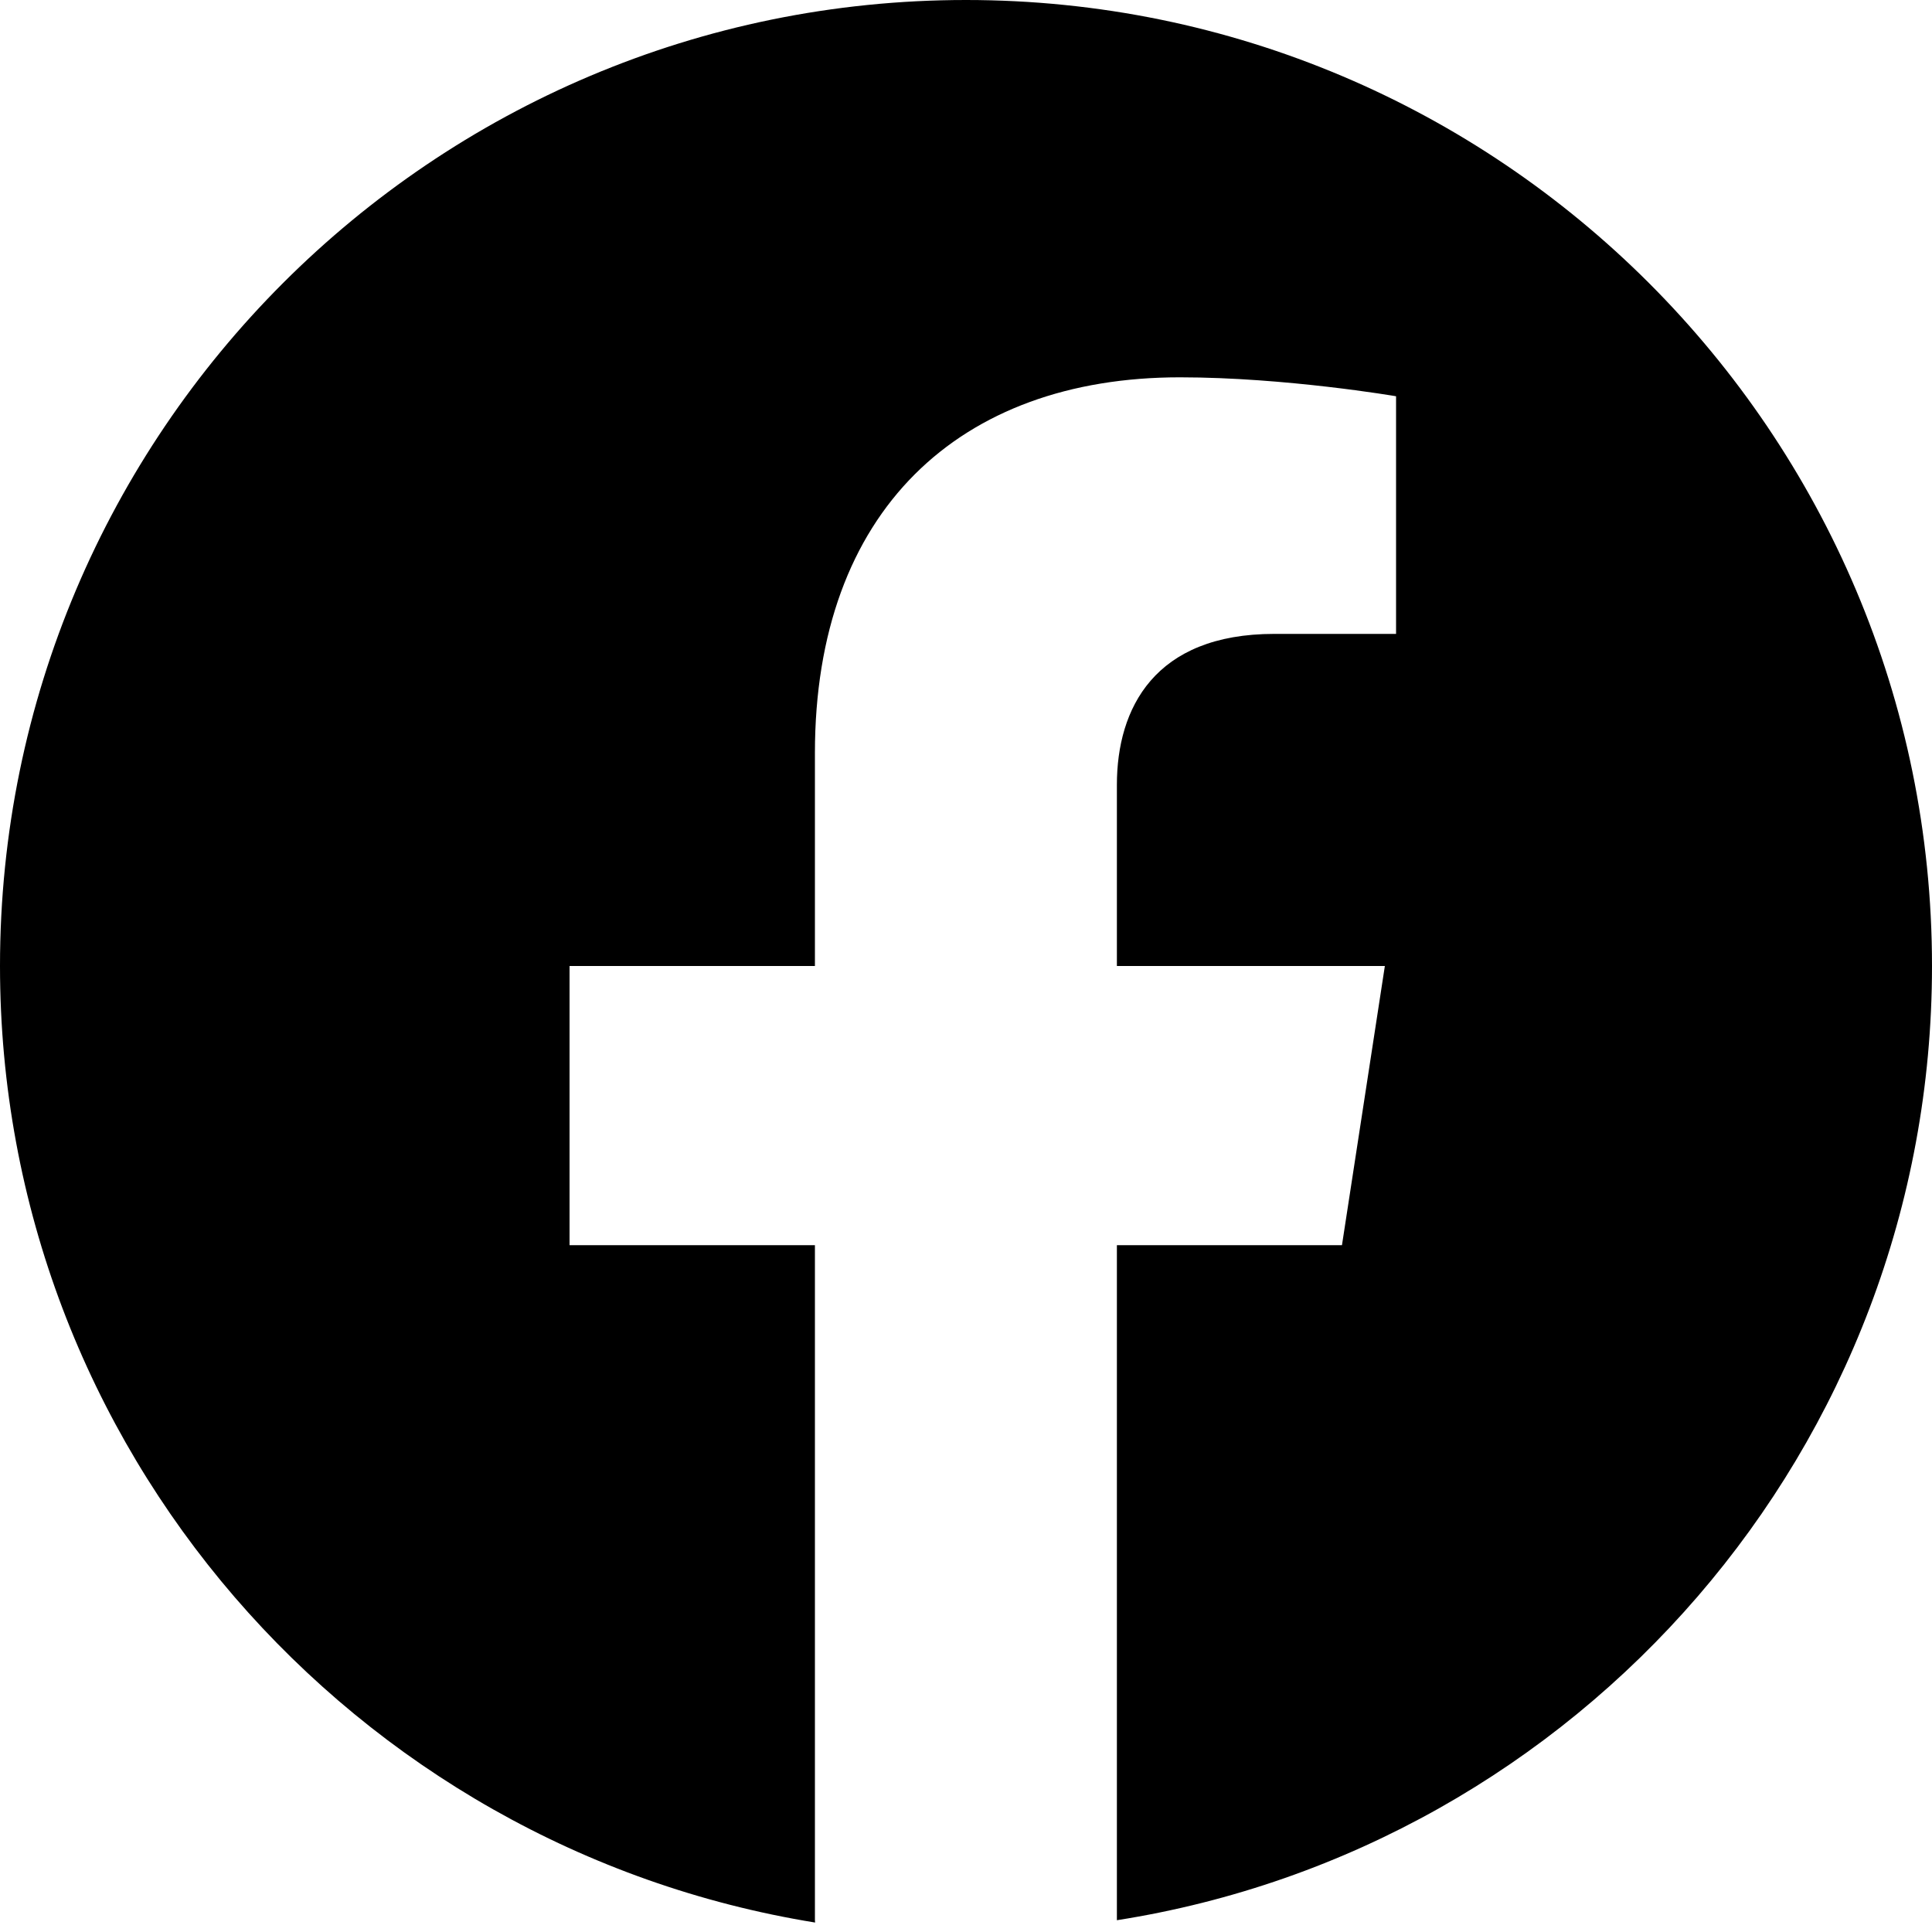
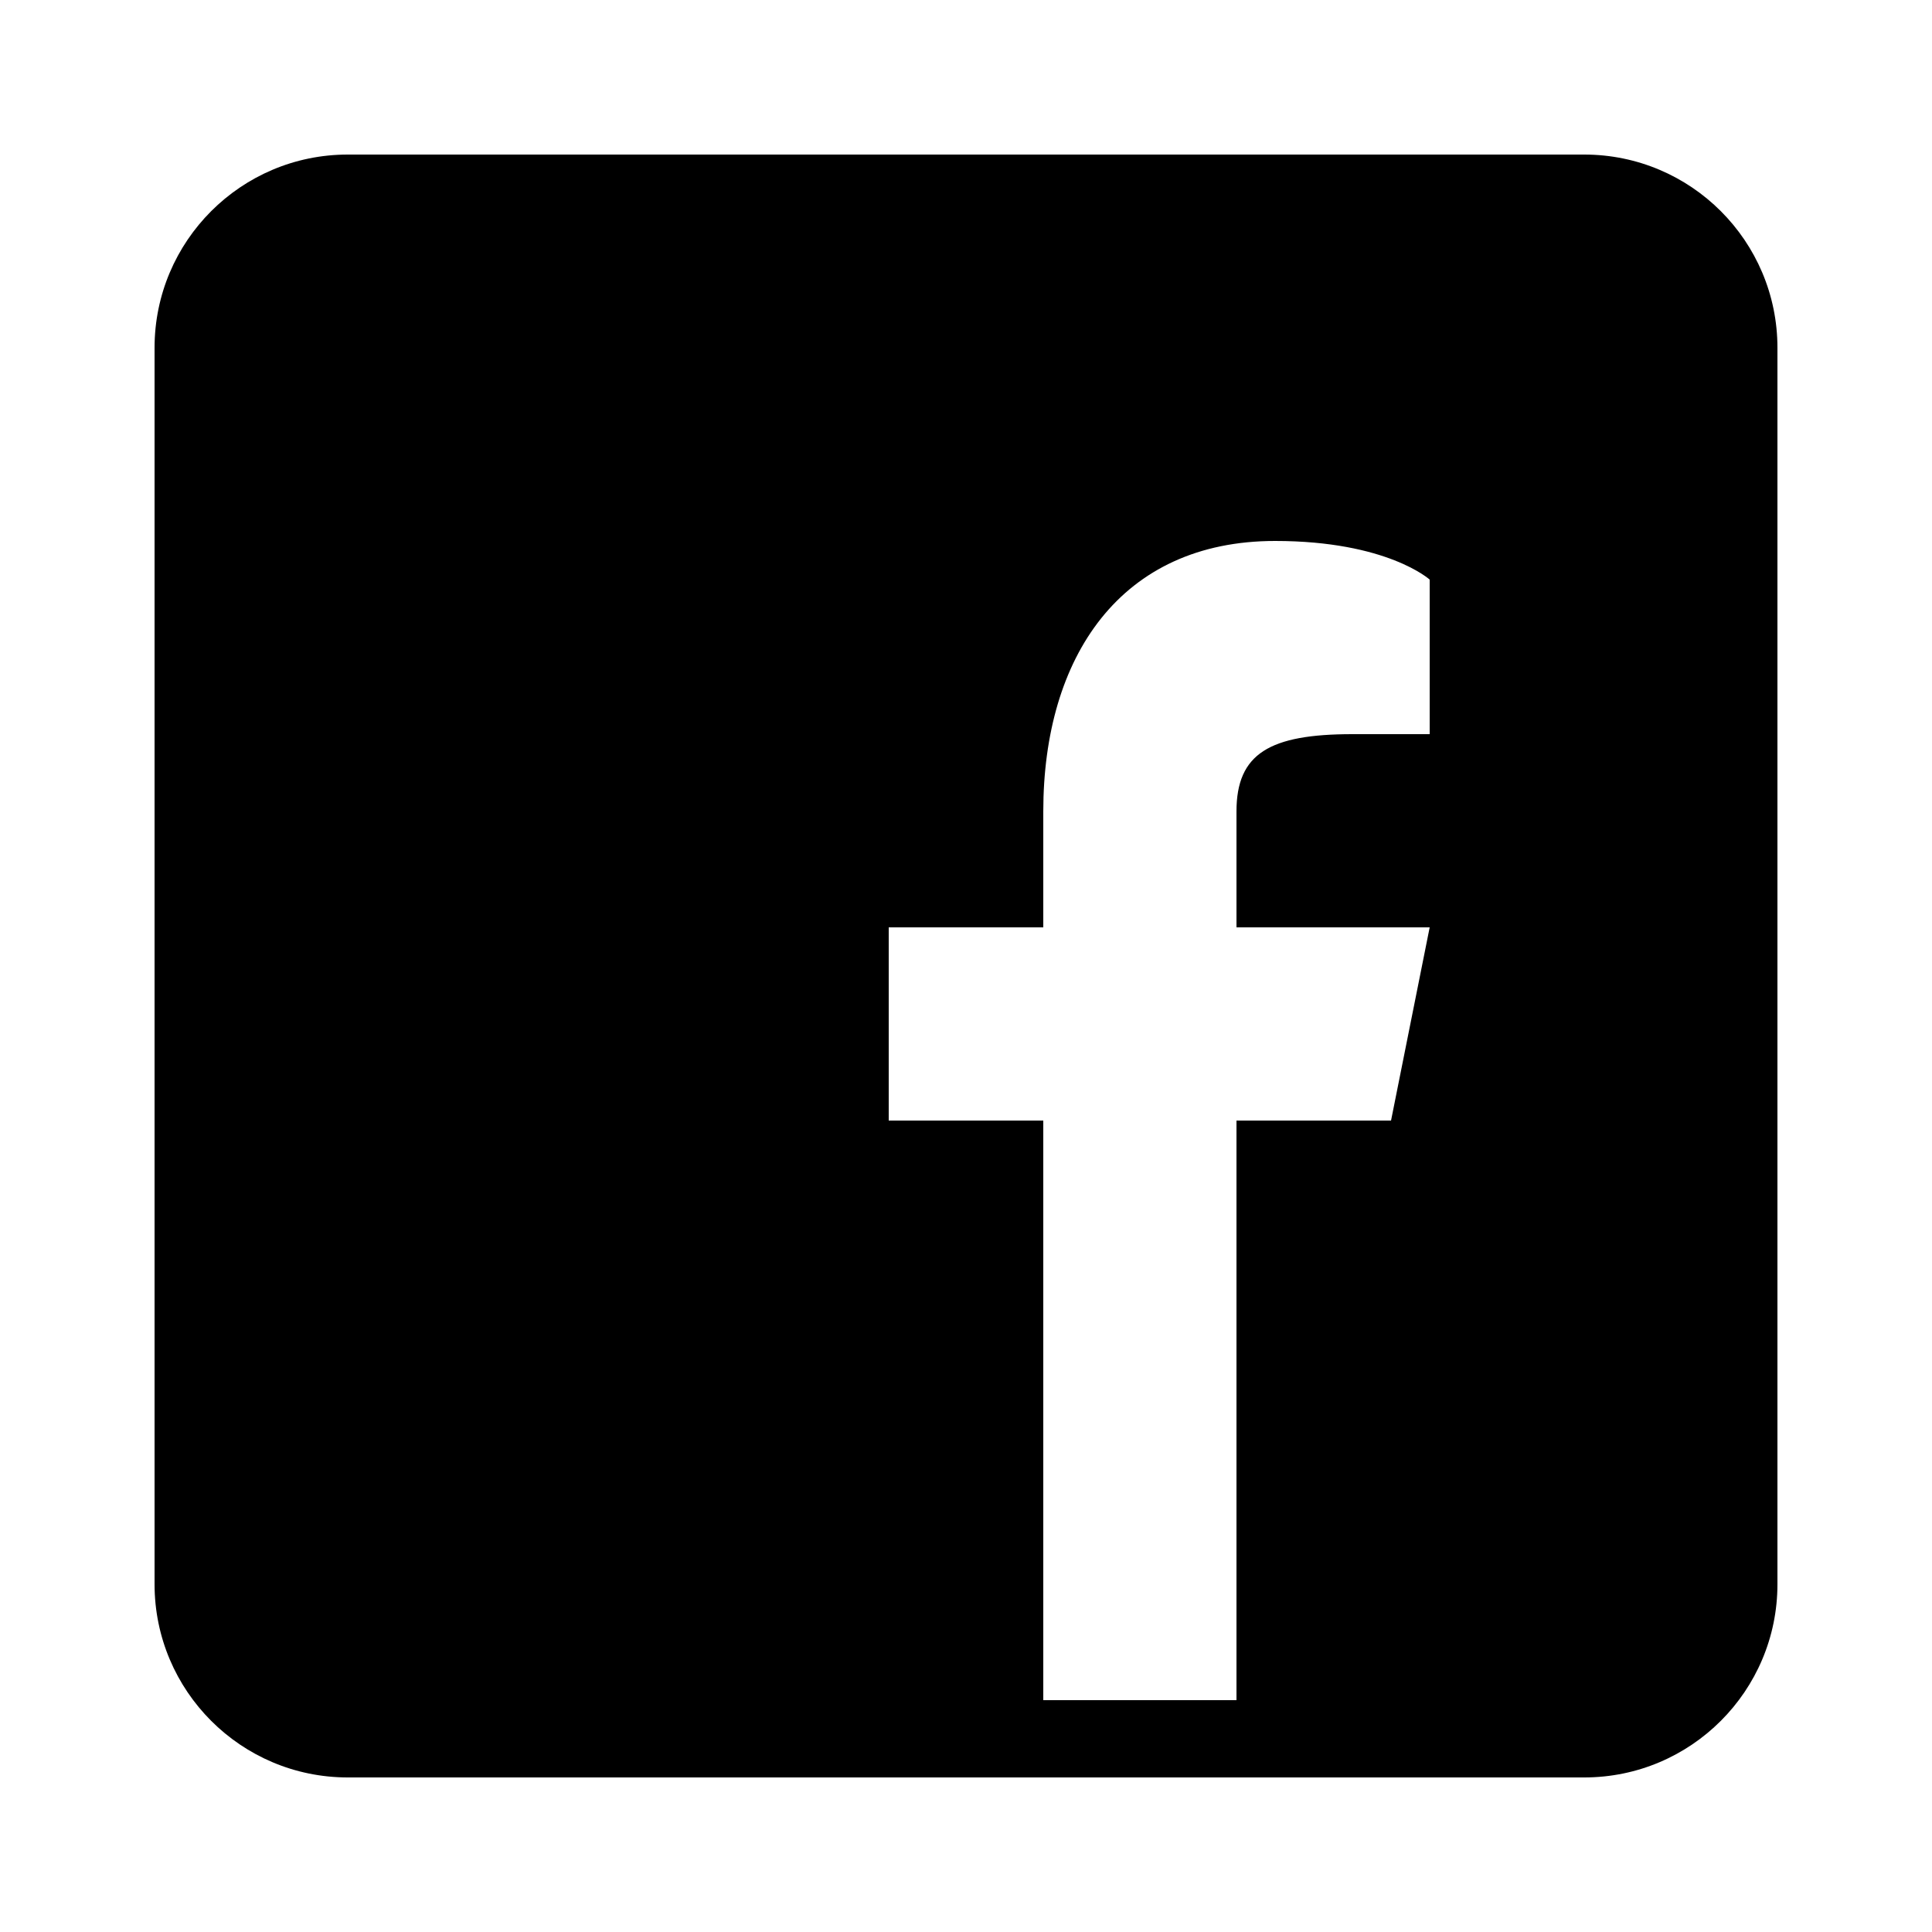
- <svg xmlns="http://www.w3.org/2000/svg" id="_圖層_2" data-name="圖層 2" viewBox="0 0 100 100">
-   <defs>
-     <style>
-       .cls-1 {
-         fill: currentColor;
-       }
-     </style>
-   </defs>
-   <g id="_圖層_1-2" data-name="圖層 1">
-     <path class="cls-1" d="m49.81,100h.04s-.02,0-.02,0h-.03s0,0,0,0Zm.35,0h-.02.04s-.03,0-.03,0Zm-.51,0h.05s-.03,0-.03,0h-.02Zm.67,0h-.03.05s-.02,0-.02,0Zm-.81,0h.03s-.03,0-.03,0h0,0Zm.98,0h-.03s.03,0,.03,0h0Zm.16,0h-.01s.04,0,.04,0h-.03s0,0,0,0Zm-1.32,0h.04s-.01,0-.01,0h-.03s0,0,0,0Zm1.49,0h-.03s.05,0,.05,0h-.03s0,0,0,0Zm-1.64,0h.05s-.03,0-.03,0h-.03s0,0,0,0Zm1.8,0h-.04s.05,0,.05,0h-.01Zm-1.95,0h.05s-.04,0-.04,0h-.01s0,0,0,0Zm-.18,0h.04s0,0,0,0h-.04s0,0,0,0Zm2.29,0h0s.04,0,.04,0h-.04Zm-2.45,0h.06s-.02,0-.02,0h-.04Zm2.62,0h-.02s.06,0,.06,0h-.04Zm.16,0h-.04s.06,0,.06,0h-.02s0,0,0,0Zm-2.92,0h.06s-.04,0-.04,0h-.02s0,0,0,0Zm-.14,0h.04s-.04,0-.04,0h-.04s.04,0,.04,0Zm3.22,0h-.04s.04,0,.04,0h.04s-.04,0-.04,0Zm.16,0h-.02s.07,0,.07,0h-.05Zm-3.59,0h.07s-.02,0-.02,0h-.05Zm-.15,0h.07s-.04,0-.04,0h-.03Zm3.89,0h-.04s.07,0,.07,0h-.03Zm-4.04,0h.07s-.05,0-.05,0h-.02s0,0,0,0Zm4.2,0h-.05s.07,0,.07,0h-.02Zm-4.4,0h.07s-.02,0-.02,0h-.06Zm4.56,0h-.02s.07,0,.07,0h-.06s0,0,0,0Zm-4.7,0h.08s-.04,0-.04,0h-.04Zm4.86,0h-.04s.08,0,.08,0h-.04Zm-5.01,0h.08s-.05,0-.05,0h-.02Zm5.17,0h-.05s.08,0,.08,0h-.02Zm.16,0h-.07s.06,0,.06,0h.07s-.07,0-.07,0h0Zm-5.45,0h.06s-.07,0-.07,0h-.07s.07,0,.07,0h0Zm5.61,0h-.03s.08,0,.08,0h-.05Zm-5.83,0h.08s-.03,0-.03,0h-.05Zm-.14-.01h.08s-.05,0-.05,0h-.03s0,0,0,0Zm6.13,0h-.05s.08,0,.08,0h-.03s0,0,0,0Zm-6.26-.01h.07s-.07,0-.07,0h-.07s.06,0,.06,0h0Zm6.42,0h-.07s.07,0,.07,0h.06s-.07,0-.07,0h0Zm.16-.01h-.02s.08,0,.08,0h-.05s0,0,0,0Zm-6.79,0h.08s-.02,0-.02,0h-.05Zm-.14-.01h.07s-.04,0-.04,0h-.03s0,0,0,0Zm7.09,0h-.04s.07,0,.07,0h-.03Zm-7.23,0h.07s-.05,0-.05,0h-.02s0,0,0,0Zm7.39,0h-.05s.07,0,.07,0h-.02s0,0,0,0Zm-7.58-.02h.06s-.01,0-.01,0h-.05Zm7.73,0h-.01s.06,0,.06,0h-.05Zm.16,0h-.03s.06,0,.06,0h-.03Zm-8.04,0h.06s-.03,0-.03,0h-.03s0,0,0,0Zm-.14-.01h.05s-.04,0-.04,0h-.02Zm8.34,0h-.04s.05,0,.05,0h-.02Zm-8.49-.01h.02s0,0,0,0h-.01s0,0,0,0Zm8.65,0h0s.02,0,.02,0h-.01s0,0,0,0Zm.16-.01h-.01s.04,0,.04,0h-.02s0,0,0,0Zm-8.98,0h.04s-.01,0-.01,0h-.02s0,0,0,0Zm-.15-.01h.03s-.02,0-.02,0h0Zm9.28,0h-.02s.03,0,.03,0h0Zm-12.45-.39C18.3,95.64,0,74.94,0,50,0,22.4,22.4,0,50,0s50,22.4,50,50c0,24.94-18.3,45.64-42.19,49.39v-34.94h11.65l2.22-14.45h-13.87v-9.38c0-3.95,1.94-7.81,8.15-7.81h6.3v-12.3s-5.72-.98-11.19-.98c-11.42,0-18.89,6.92-18.89,19.45v11.02h-12.7v14.45h12.7v34.94Z" />
+ <svg xmlns="http://www.w3.org/2000/svg" viewBox="0,0,256,256" width="50px" height="50px">
+   <g transform="">
+     <g fill="currentColor" fill-rule="nonzero" stroke="none" stroke-width="1" stroke-linecap="butt" stroke-linejoin="miter" stroke-miterlimit="10" stroke-dasharray="" stroke-dashoffset="0" font-family="none" font-weight="none" font-size="none" text-anchor="none" style="mix-blend-mode: normal">
+       <g transform="scale(5.12,5.12)">
+         <path d="M41,4h-32c-2.76,0 -5,2.24 -5,5v32c0,2.76 2.24,5 5,5h32c2.76,0 5,-2.24 5,-5v-32c0,-2.76 -2.24,-5 -5,-5zM37,19h-2c-2.14,0 -3,0.5 -3,2v3h5l-1,5h-4v15h-5v-15h-4v-5h4v-3c0,-4 2,-7 6,-7c2.9,0 4,1 4,1z" />
+       </g>
+     </g>
  </g>
</svg>
